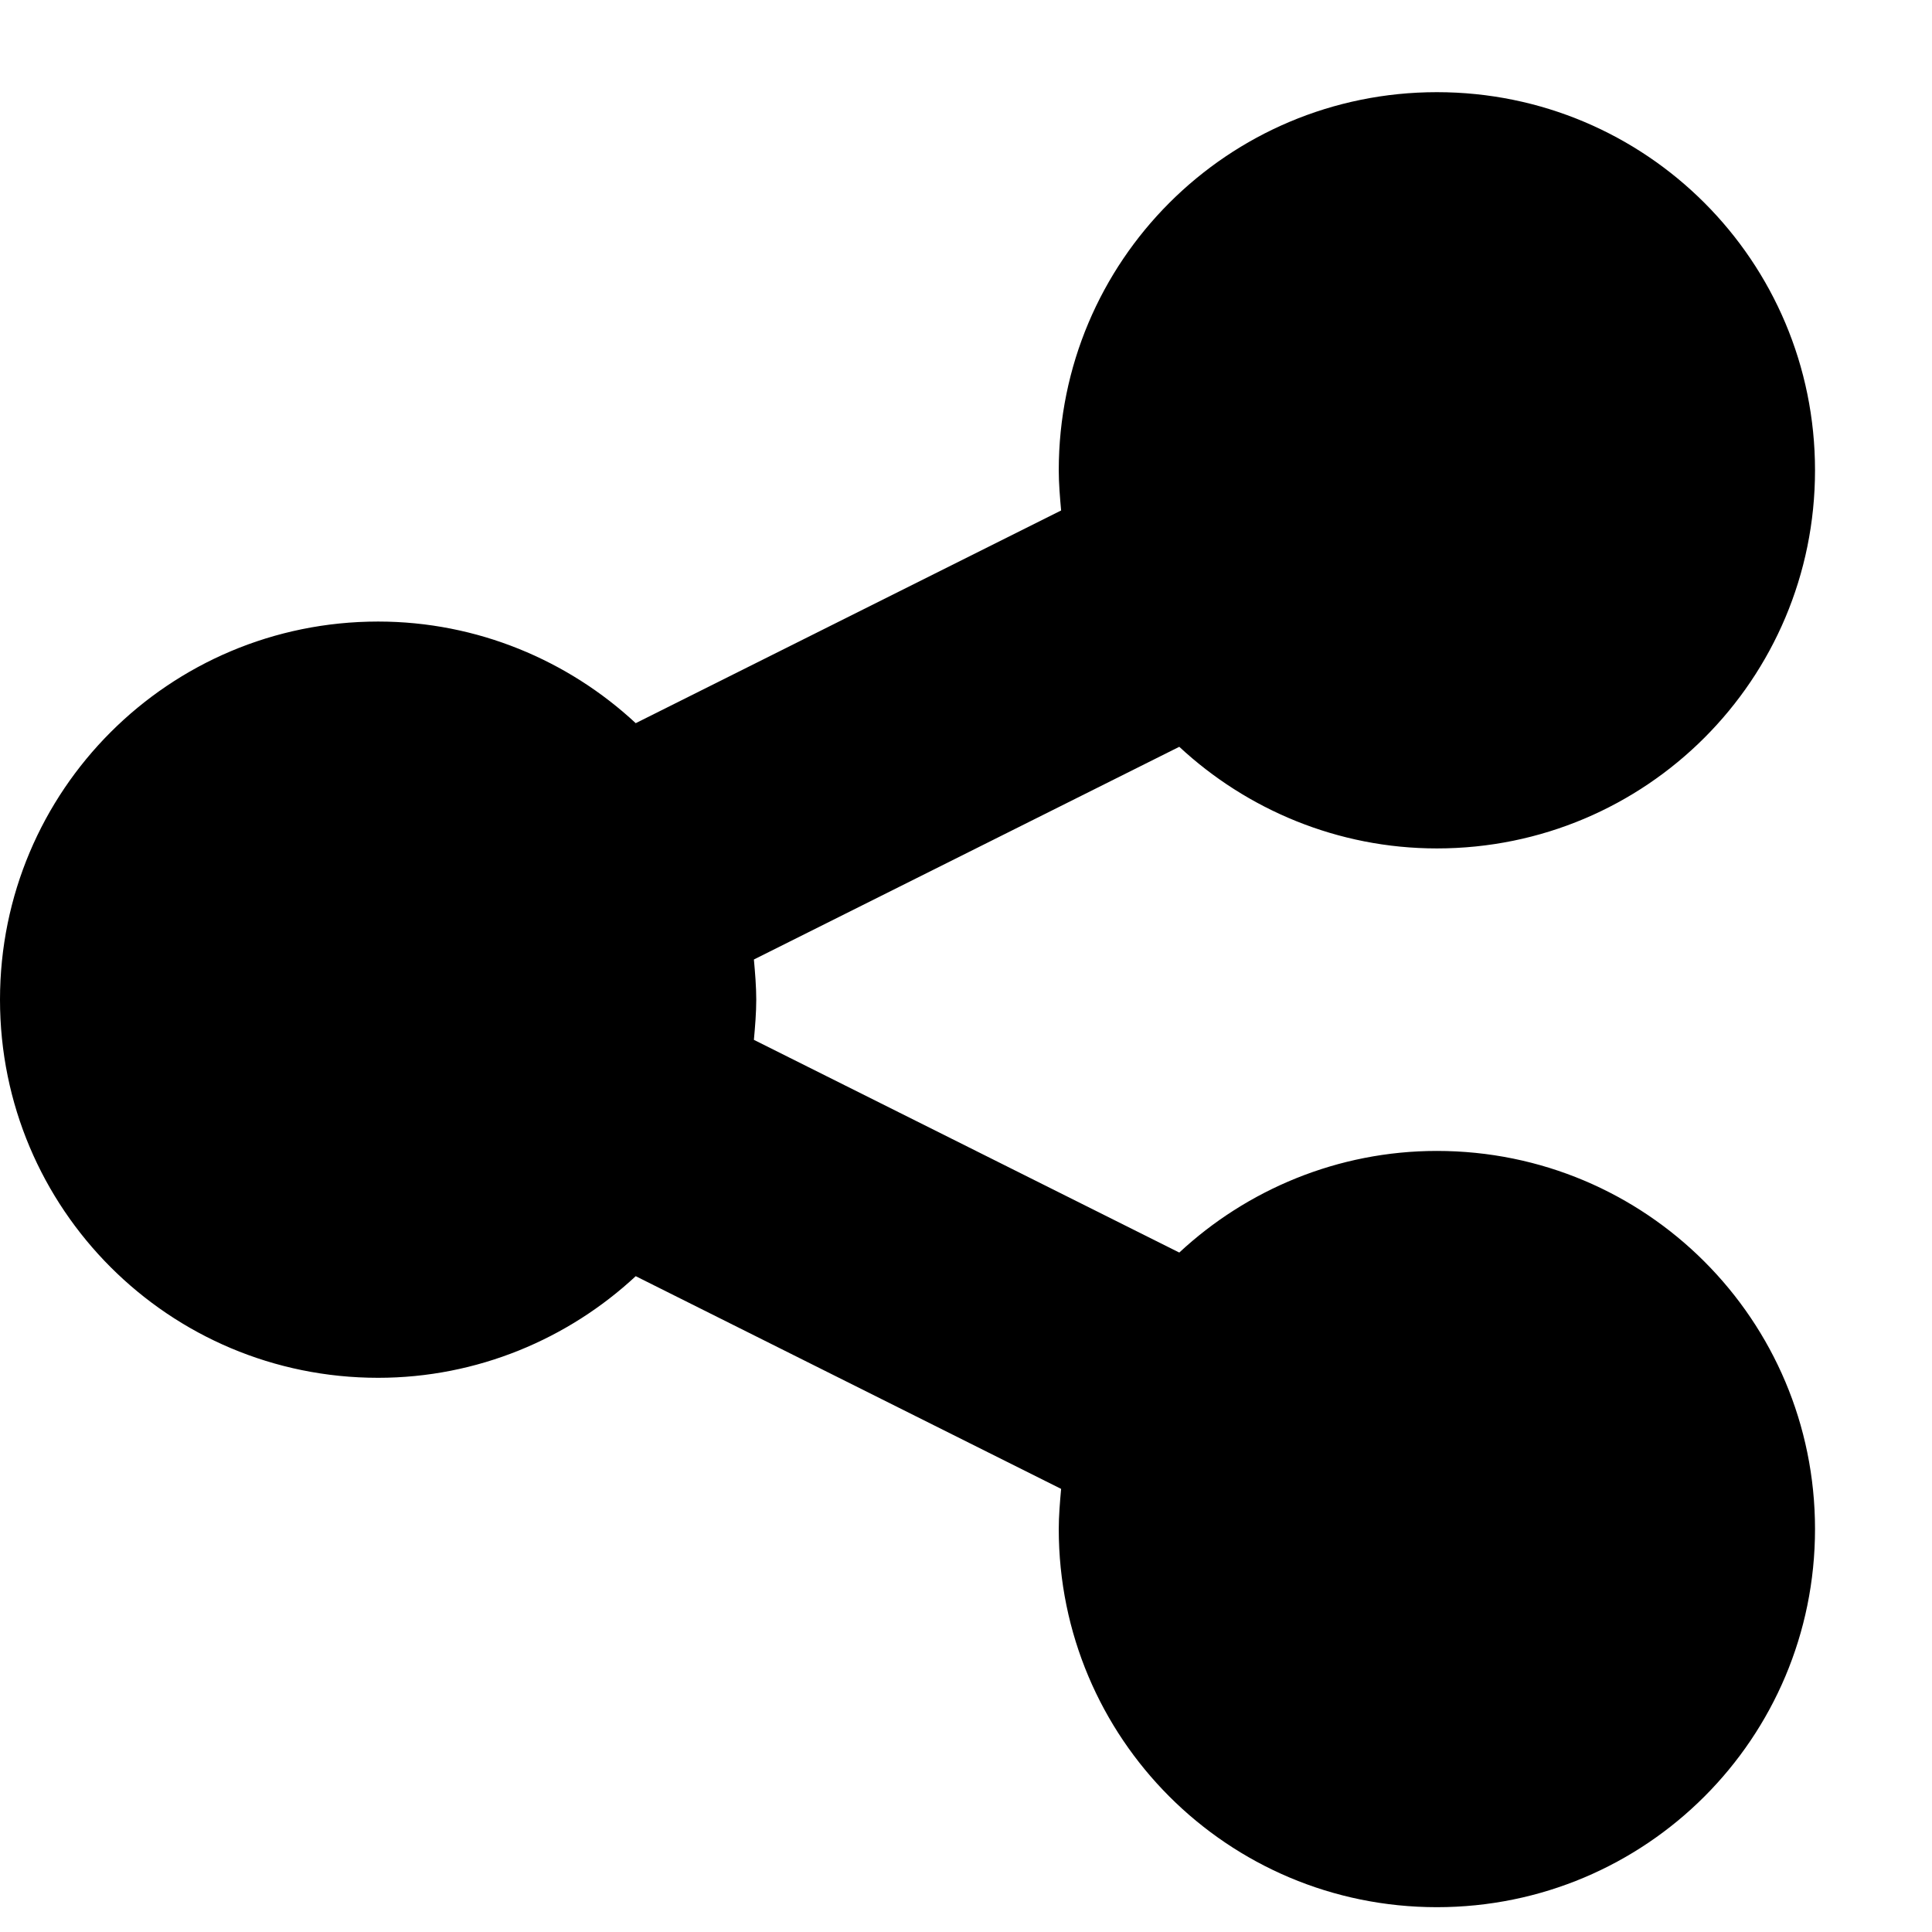
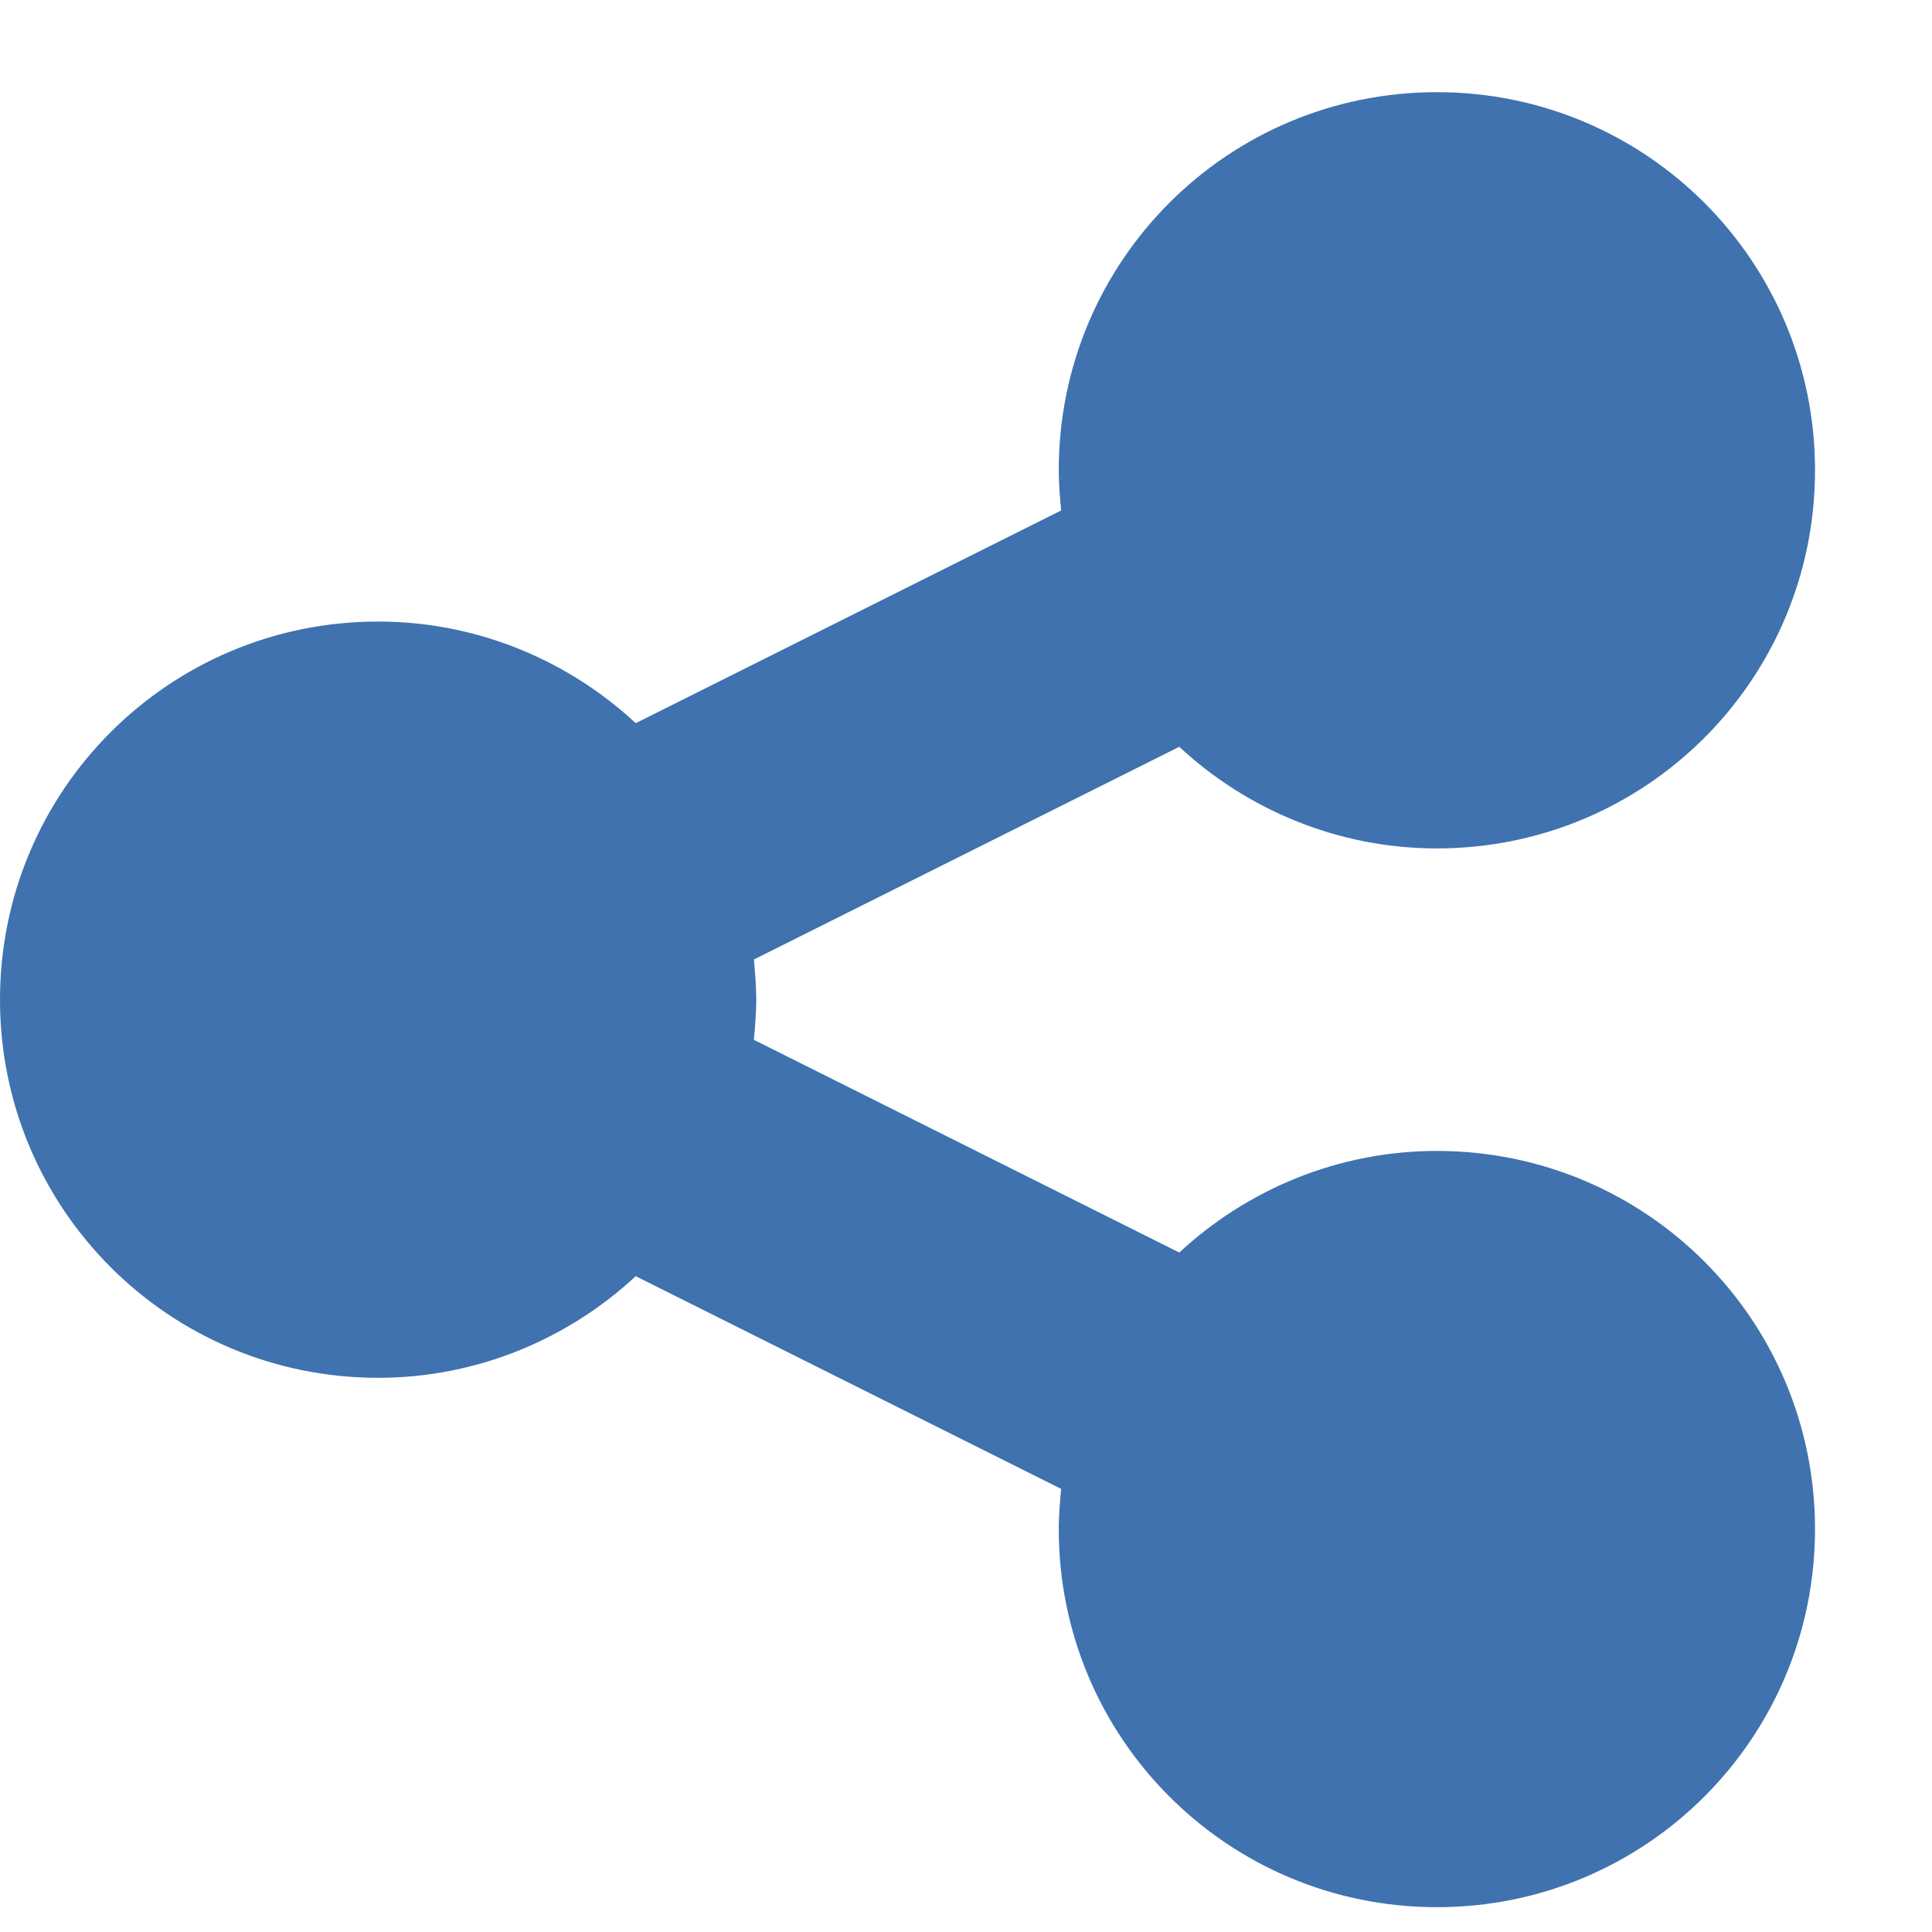
<svg xmlns="http://www.w3.org/2000/svg" id="share" viewBox="0 50 1635 1635">
-   <path d="M1216 1024c177 0 320 143 320 320s-143 320-320 320-320-143-320-320c0-11 1-23 2-34l-360-180c-57 53-134 86-218 86-177 0-320-143-320-320s143-320 320-320c84 0 161 33 218 86l360-180c-1-11-2-23-2-34 0-177 143-320 320-320s320 143 320 320-143 320-320 320c-84 0-161-33-218-86L638 862c1 11 2 23 2 34s-1 23-2 34l360 180c57-53 134-86 218-86z" />
+   <path d="M1216 1024c177 0 320 143 320 320s-143 320-320 320-320-143-320-320c0-11 1-23 2-34l-360-180c-57 53-134 86-218 86-177 0-320-143-320-320s143-320 320-320c84 0 161 33 218 86l360-180c-1-11-2-23-2-34 0-177 143-320 320-320s320 143 320 320-143 320-320 320c-84 0-161-33-218-86L638 862c1 11 2 23 2 34s-1 23-2 34l360 180c57-53 134-86 218-86z" fill="#3f72af" />
</svg>
